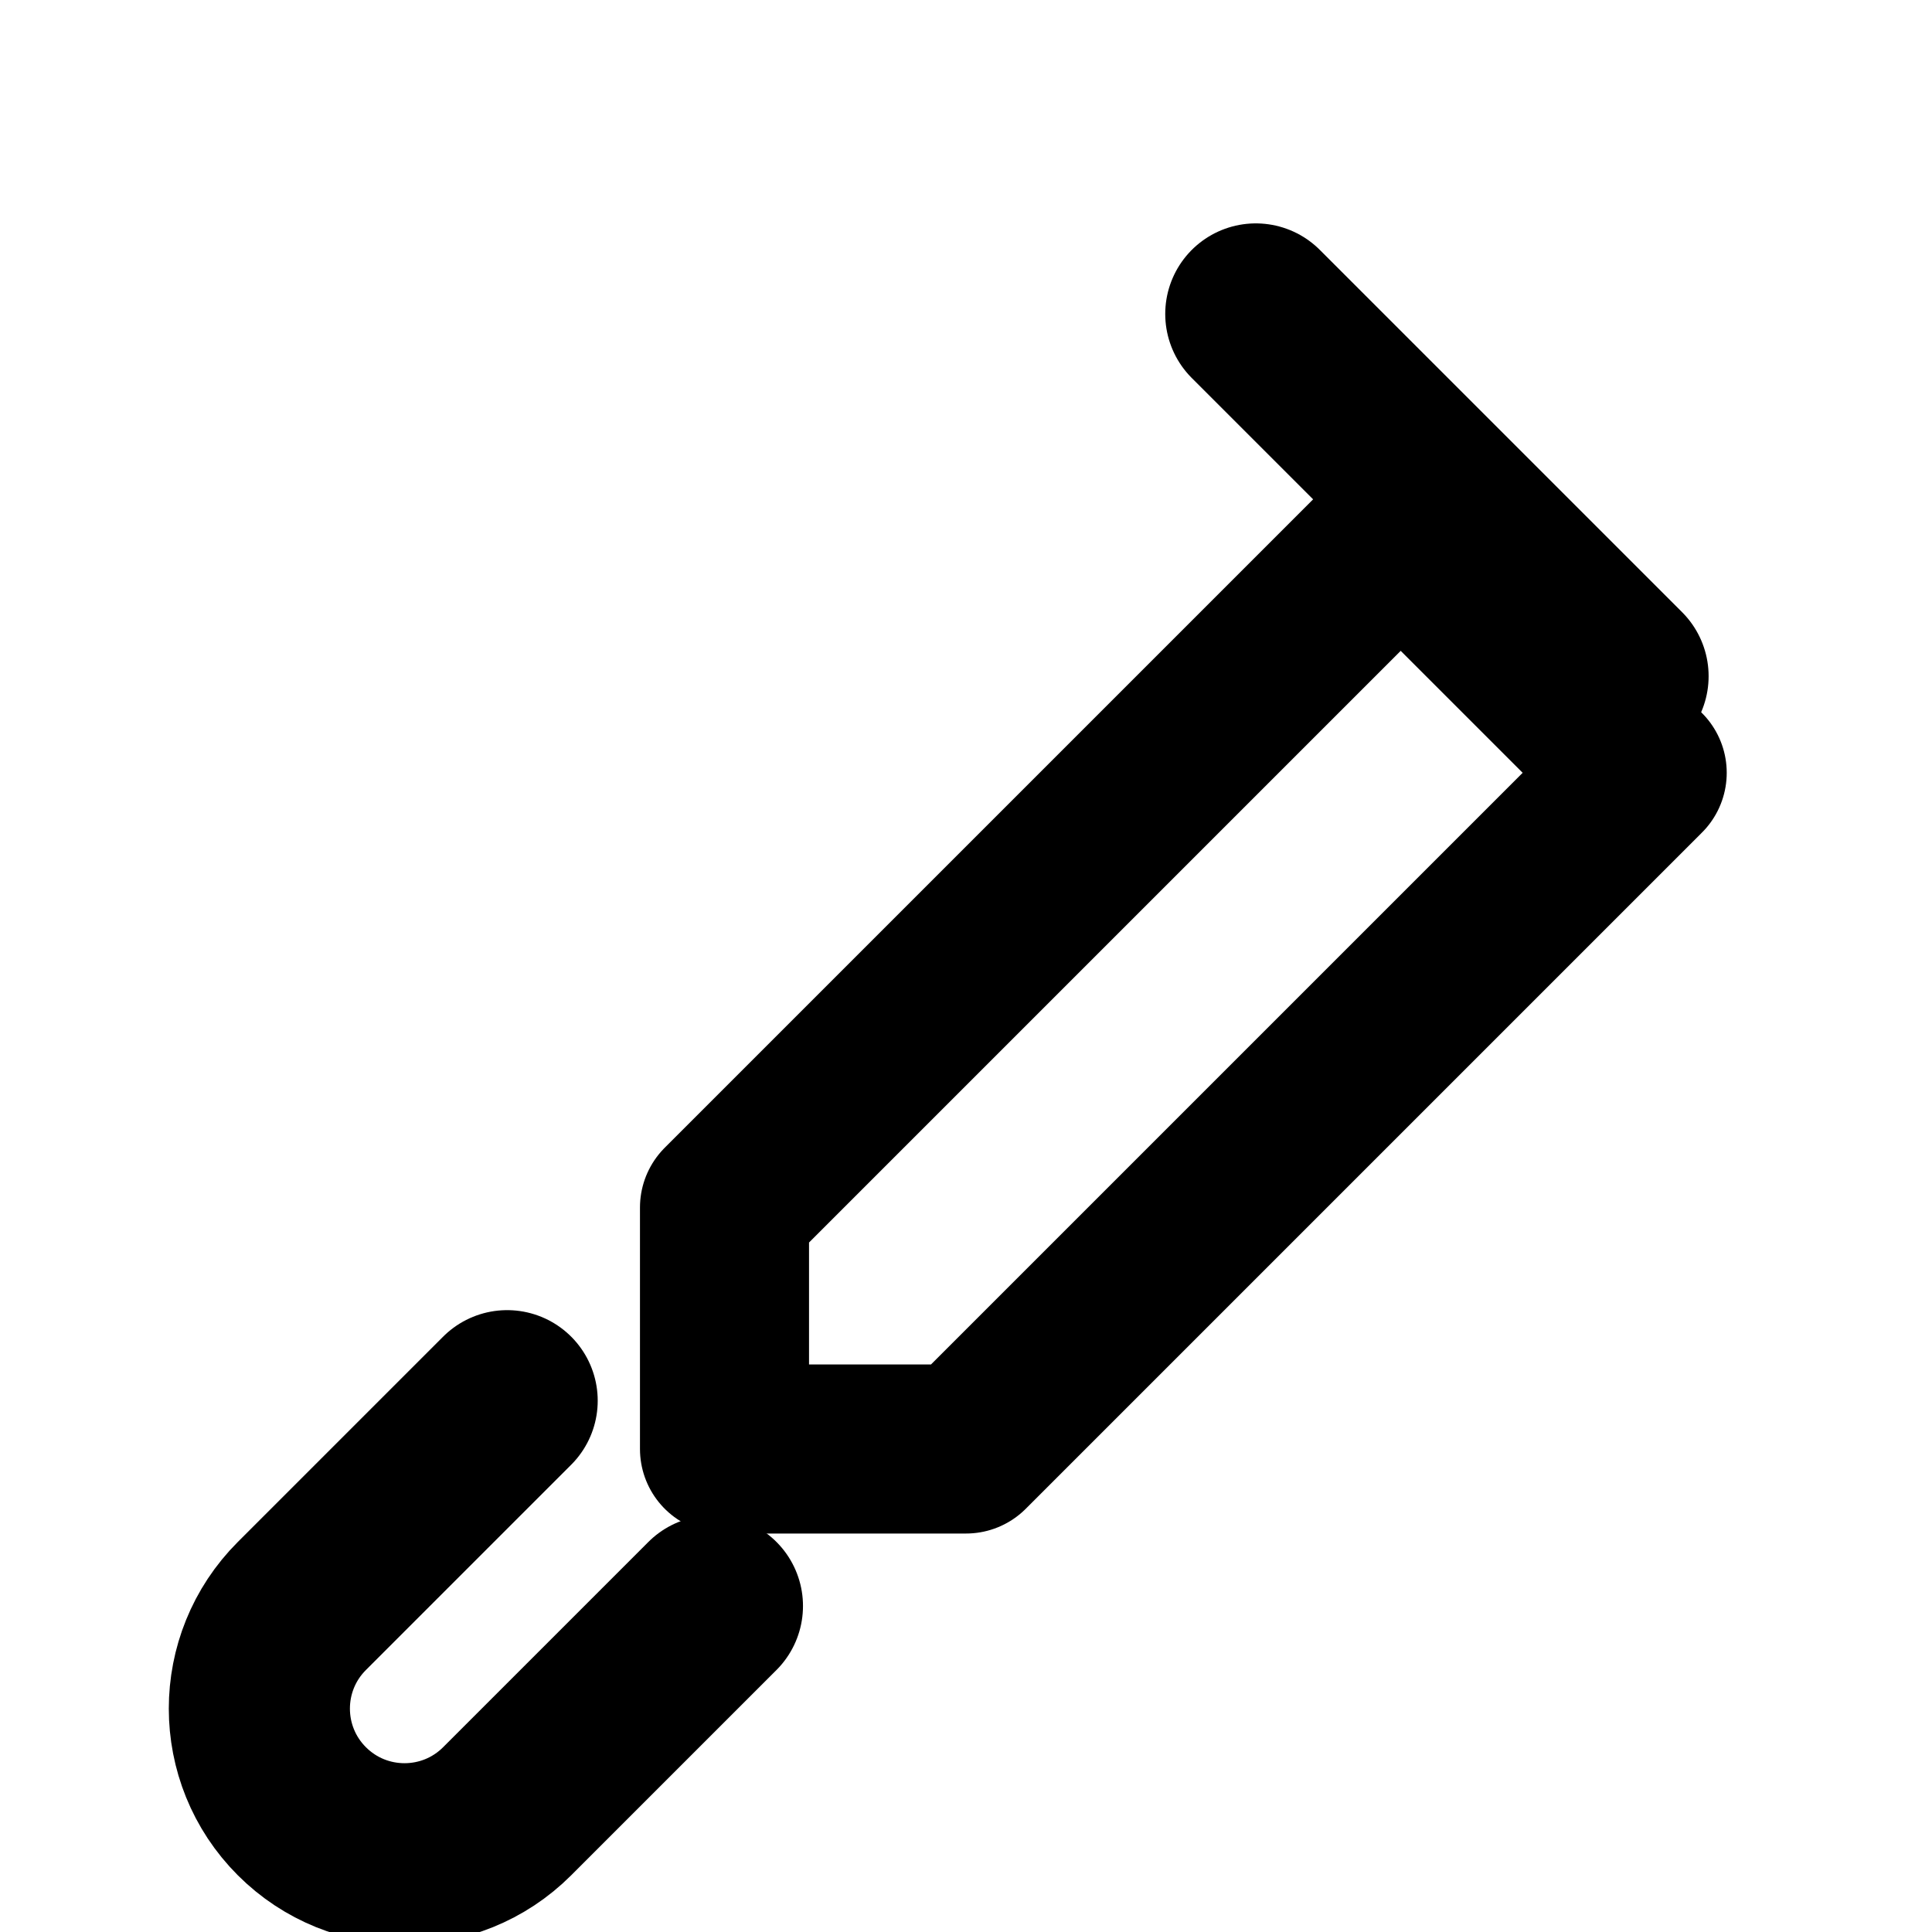
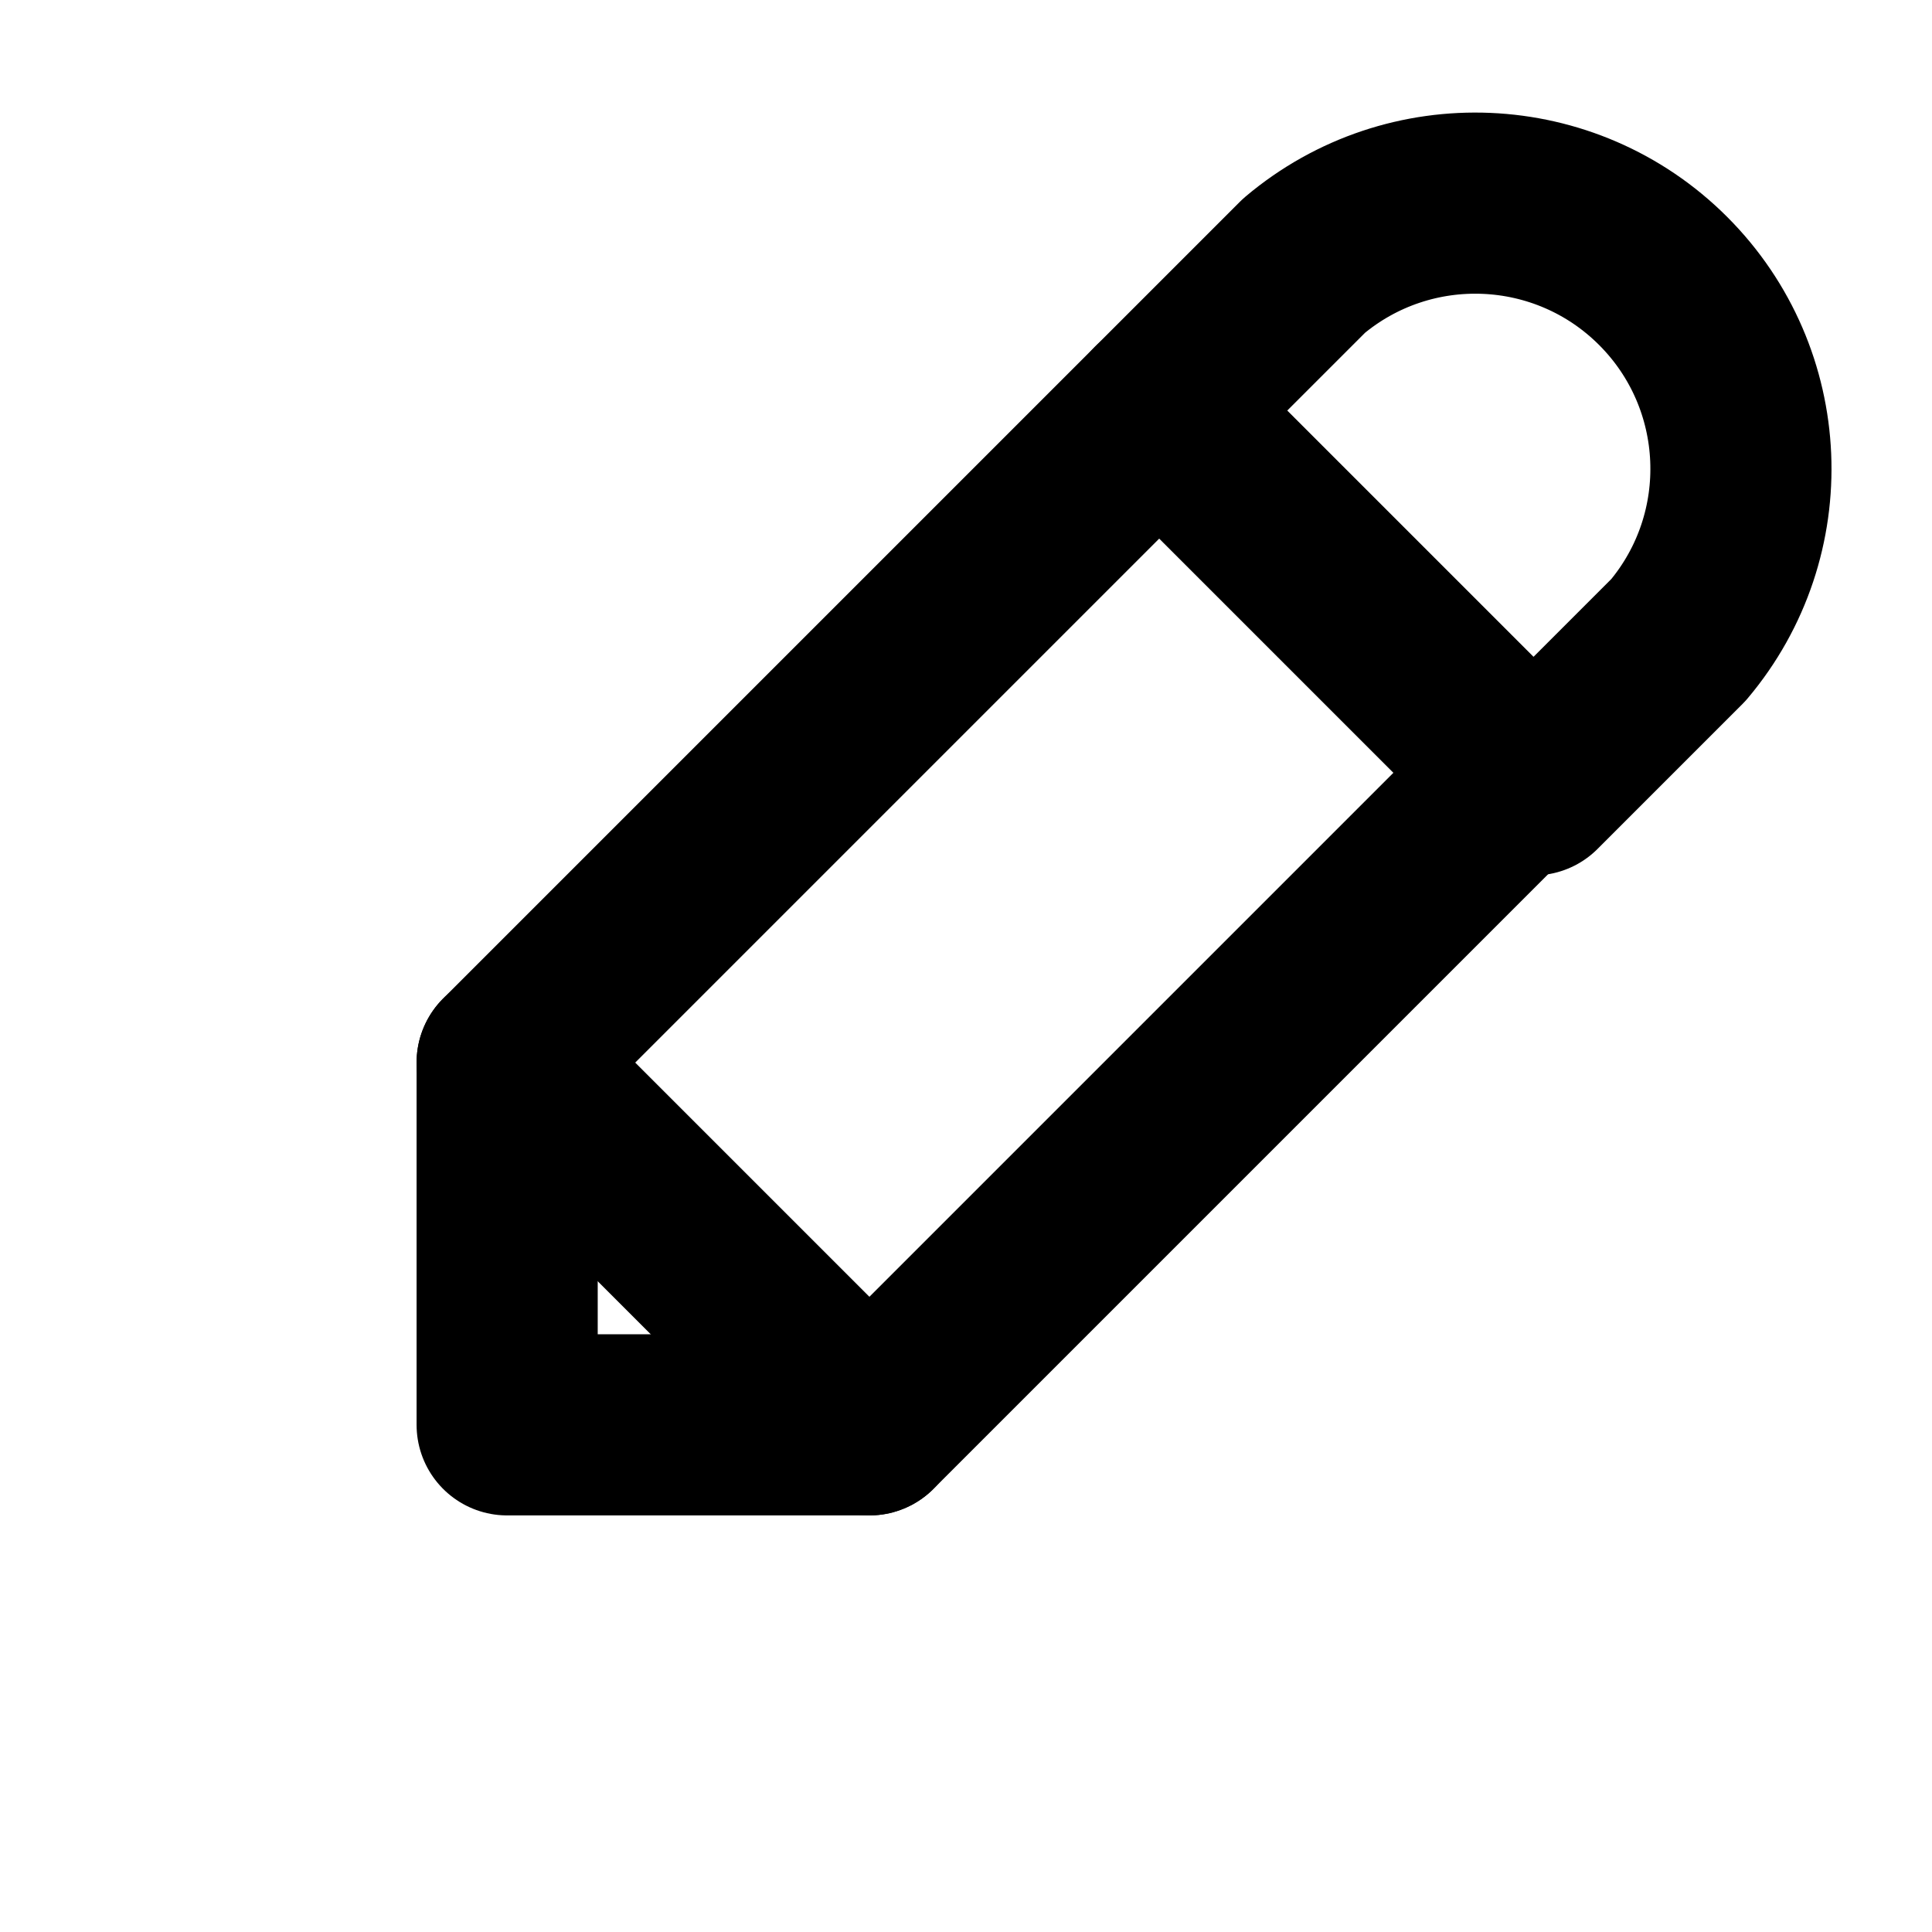
<svg xmlns="http://www.w3.org/2000/svg" width="16" height="16" viewBox="0 0 16 16" fill="none" stroke="currentColor" stroke-width="1.5" stroke-linecap="round" stroke-linejoin="round">
-   <path d="m10.4 2.6 3 3" />
-   <path d="M11.6 4.4 6 10v2h2l5.6-5.6z" stroke-width="1.4" />
-   <path d="M4.2 11.6 2.5 13.3a1.2 1.2 0 0 0 1.7 1.7L5.9 13.3" />
+   <path d="M10.8 2.2a2.2 2.2 0 0 1 3.1 3.1l-1.2 1.2-3.1-3.1z" />
+   <path d="M9.6 3.4 4.2 8.8v3h3l5.4-5.4" />
+   <path d="M4.2 8.8 7.2 11.8" />
</svg>
